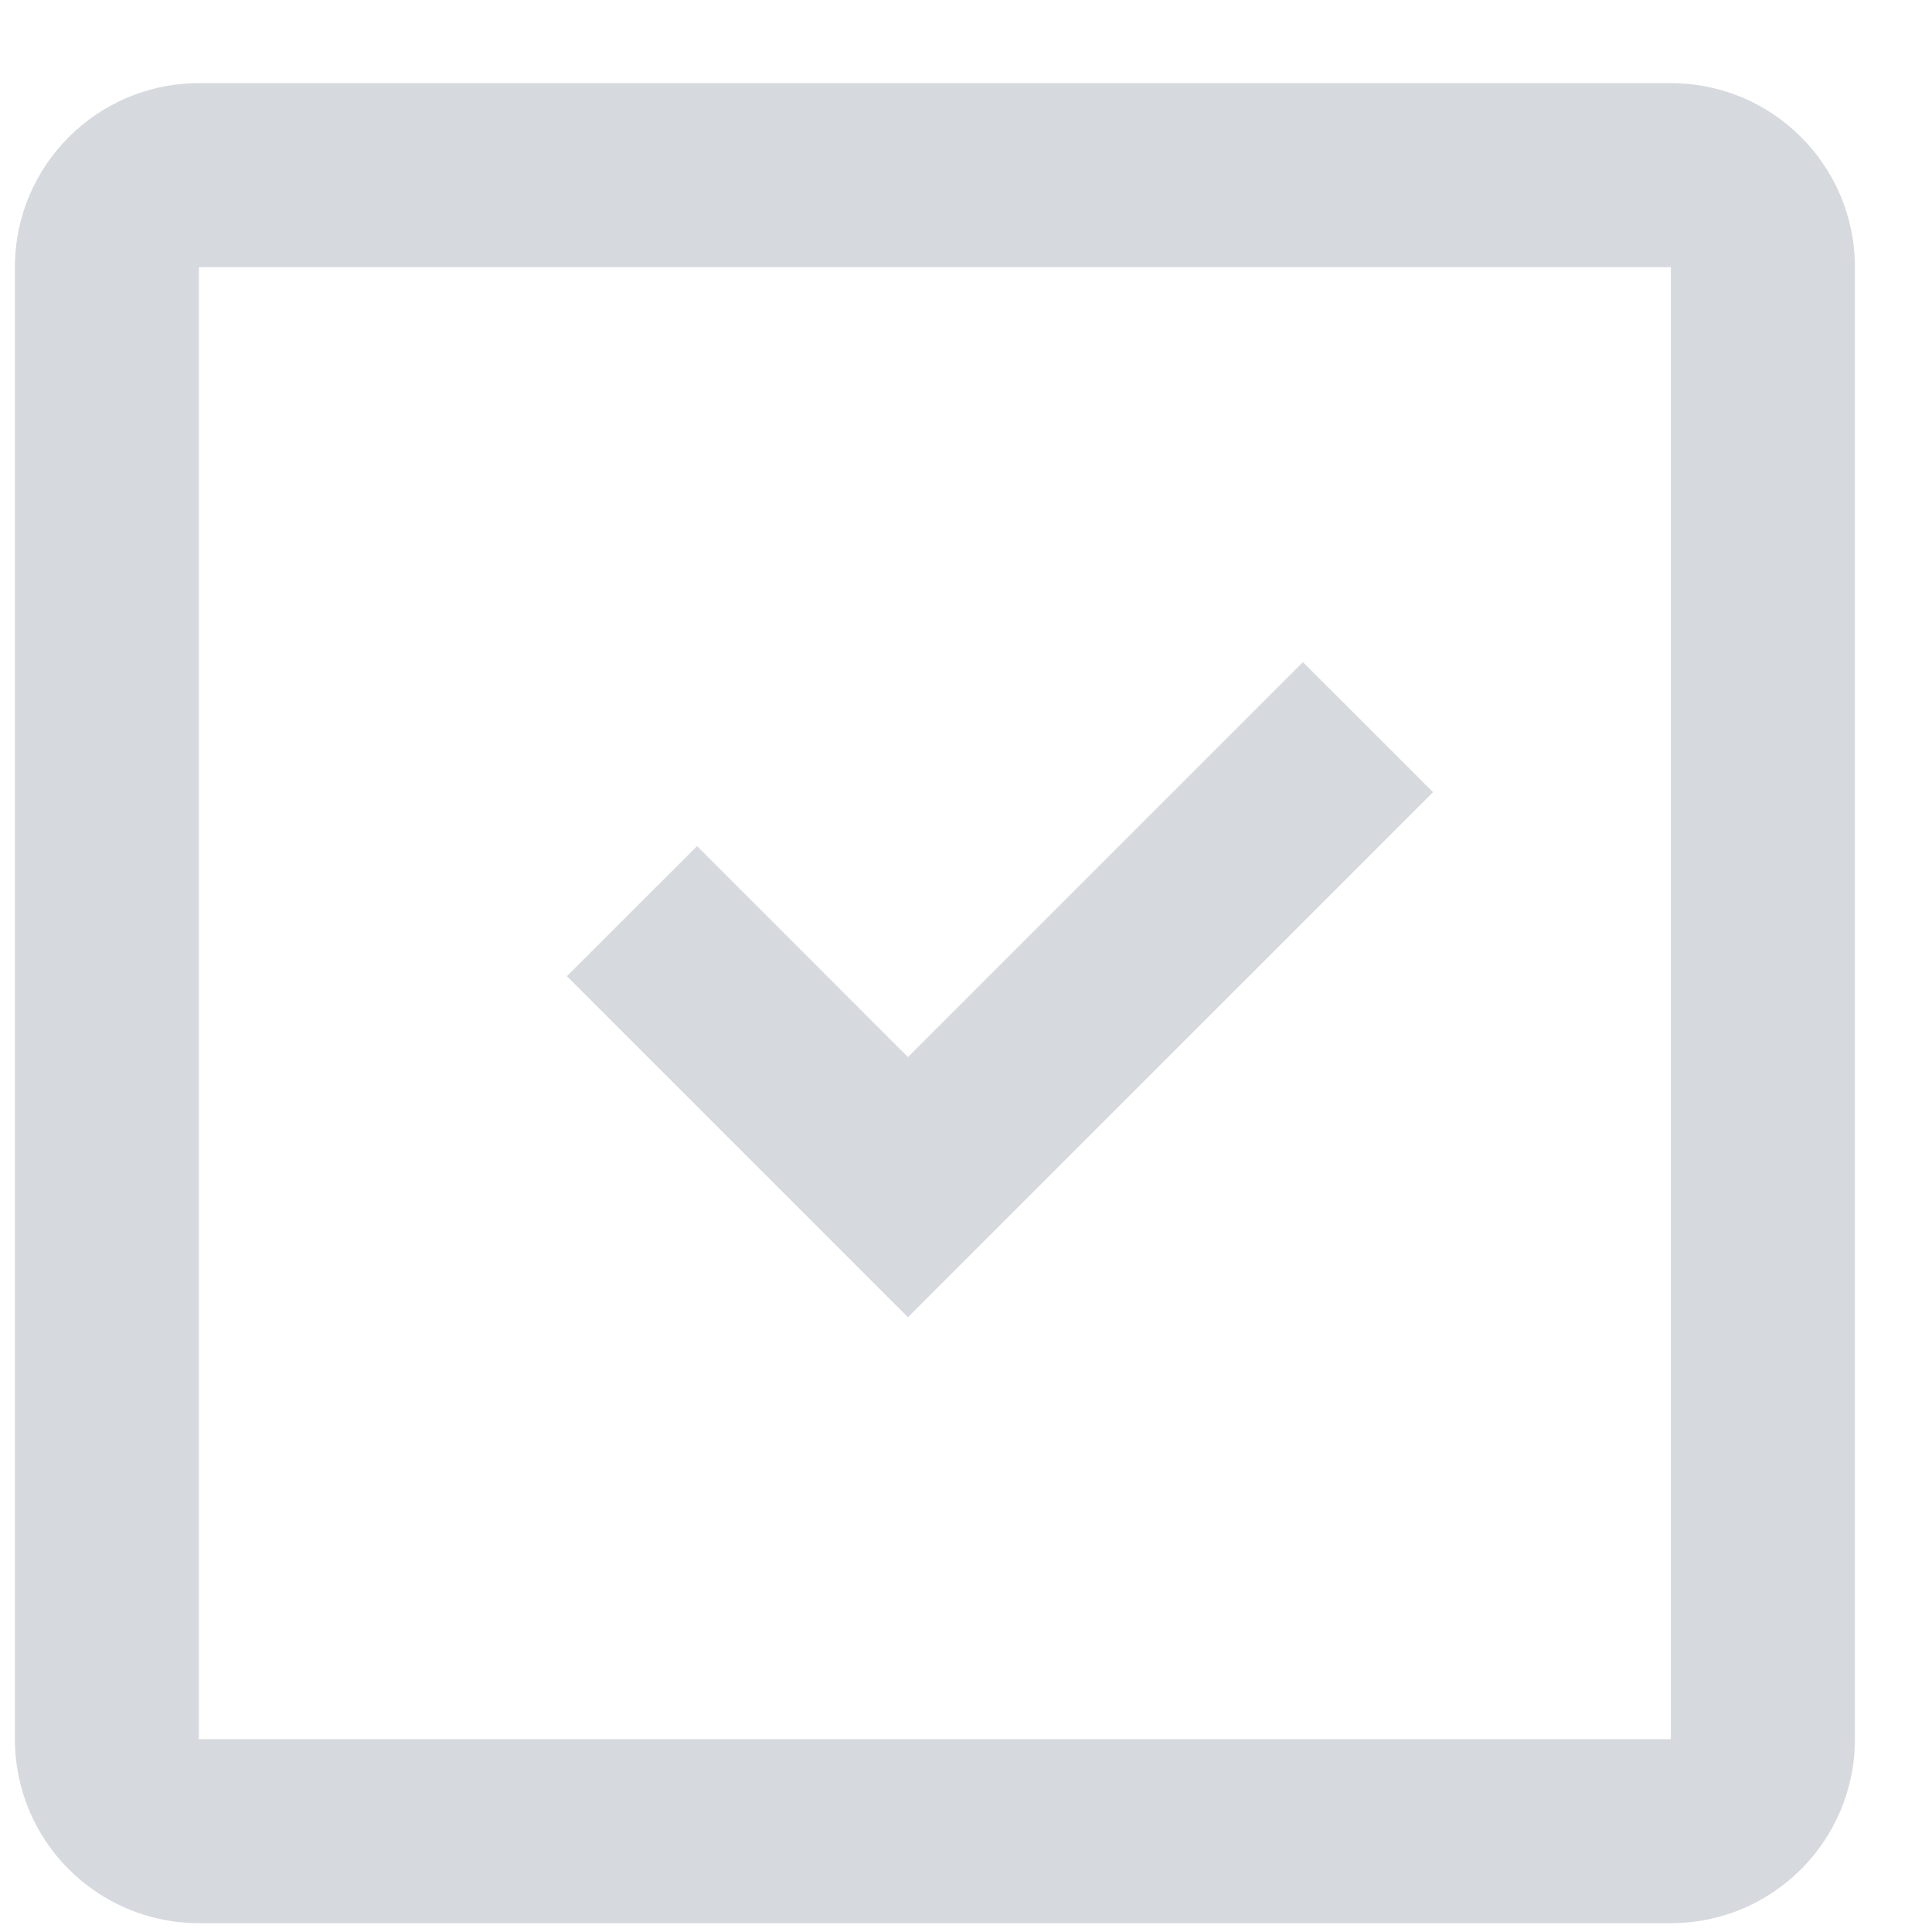
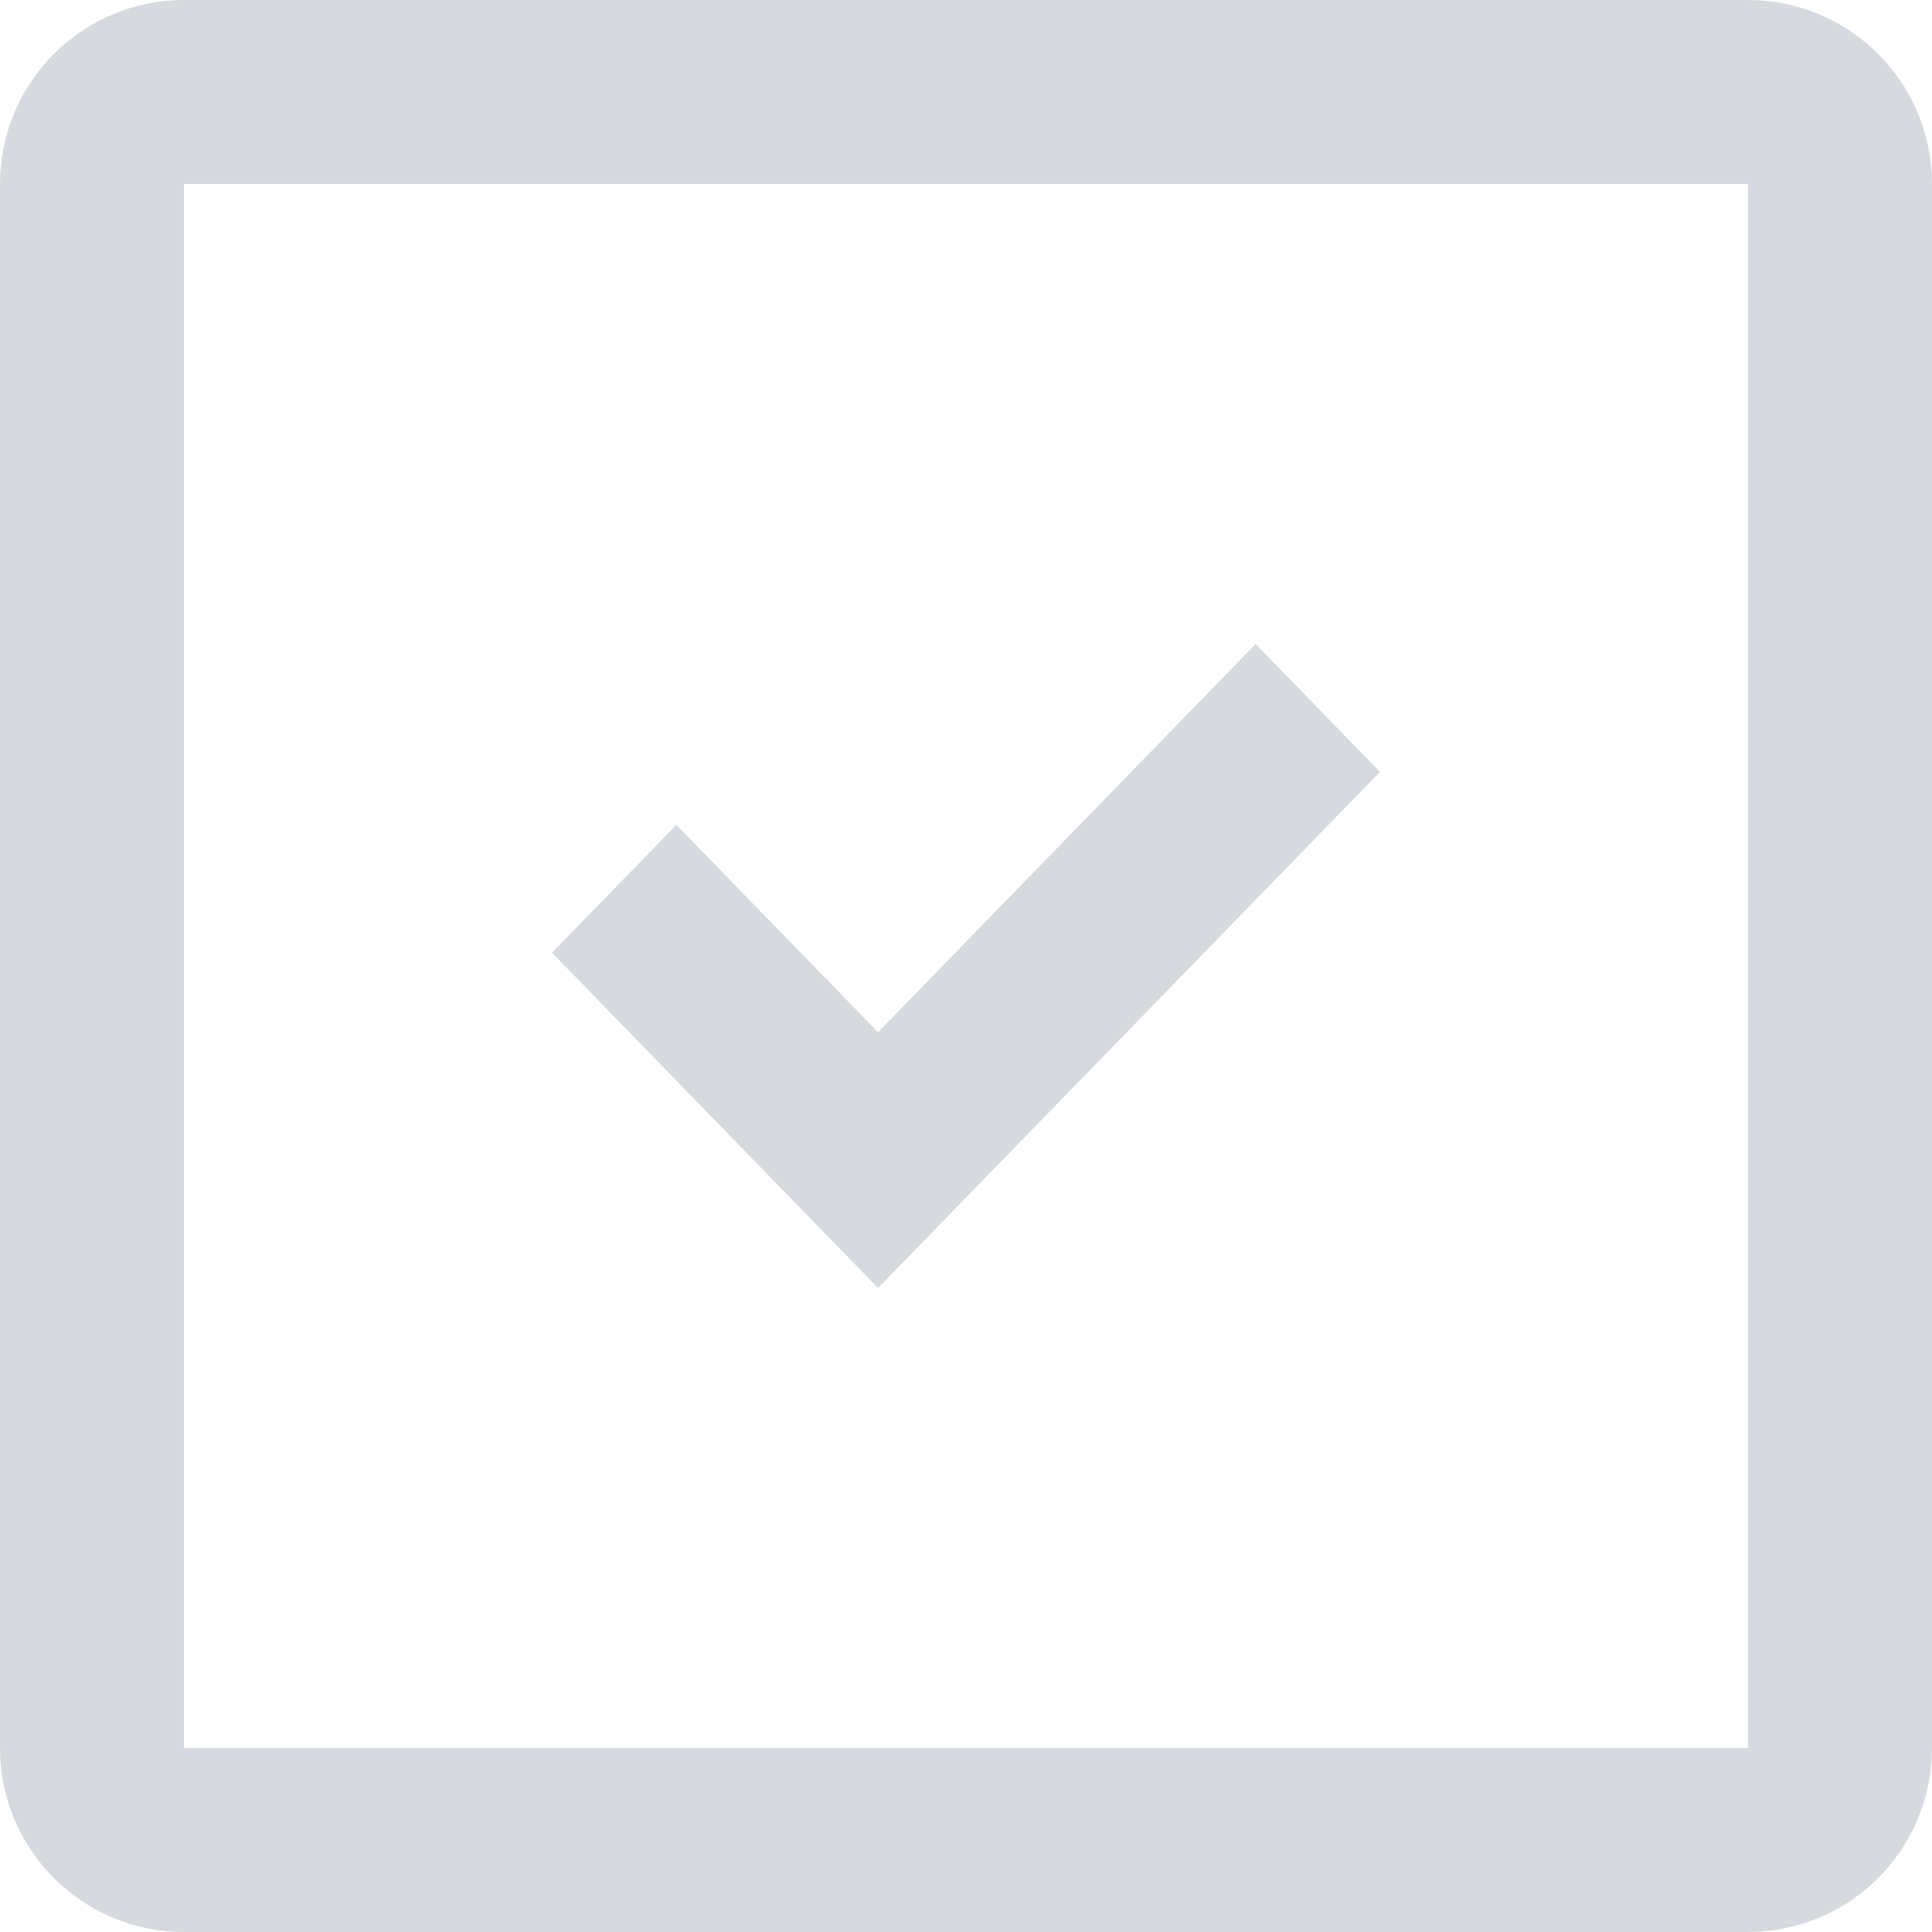
- <svg xmlns="http://www.w3.org/2000/svg" width="21" height="21" viewBox="0 0 21 21" fill="none">
-   <path fill-rule="evenodd" clip-rule="evenodd" d="M9.869 11.49L14.162 7.197L15.577 8.611L9.869 14.318L6.162 10.611L7.577 9.197L9.869 11.49Z" fill="#32425C" fill-opacity="0.2" />
-   <path fill-rule="evenodd" clip-rule="evenodd" d="M18.162 0.904H2.162C1.058 0.904 0.162 1.799 0.162 2.904V18.904C0.162 20.009 1.058 20.904 2.162 20.904H18.162C19.267 20.904 20.162 20.009 20.162 18.904V2.904C20.162 1.799 19.267 0.904 18.162 0.904ZM2.162 18.904V2.904H18.162V18.904H2.162Z" fill="#32425C" fill-opacity="0.2" />
+ <svg xmlns="http://www.w3.org/2000/svg" width="21" height="21" fill="none">
+   <path fill-rule="evenodd" d="M9.544 11.22 13.648 7 15 8.39 9.544 14 6 10.356l1.352-1.39 2.192 2.254Z" clip-rule="evenodd" fill="#32425C" fill-opacity="0.2" />
+   <rect width="19" height="19" x="1" y="1" stroke="#32425C" stroke-opacity="0.2" stroke-width="2" rx="1" />
</svg>
